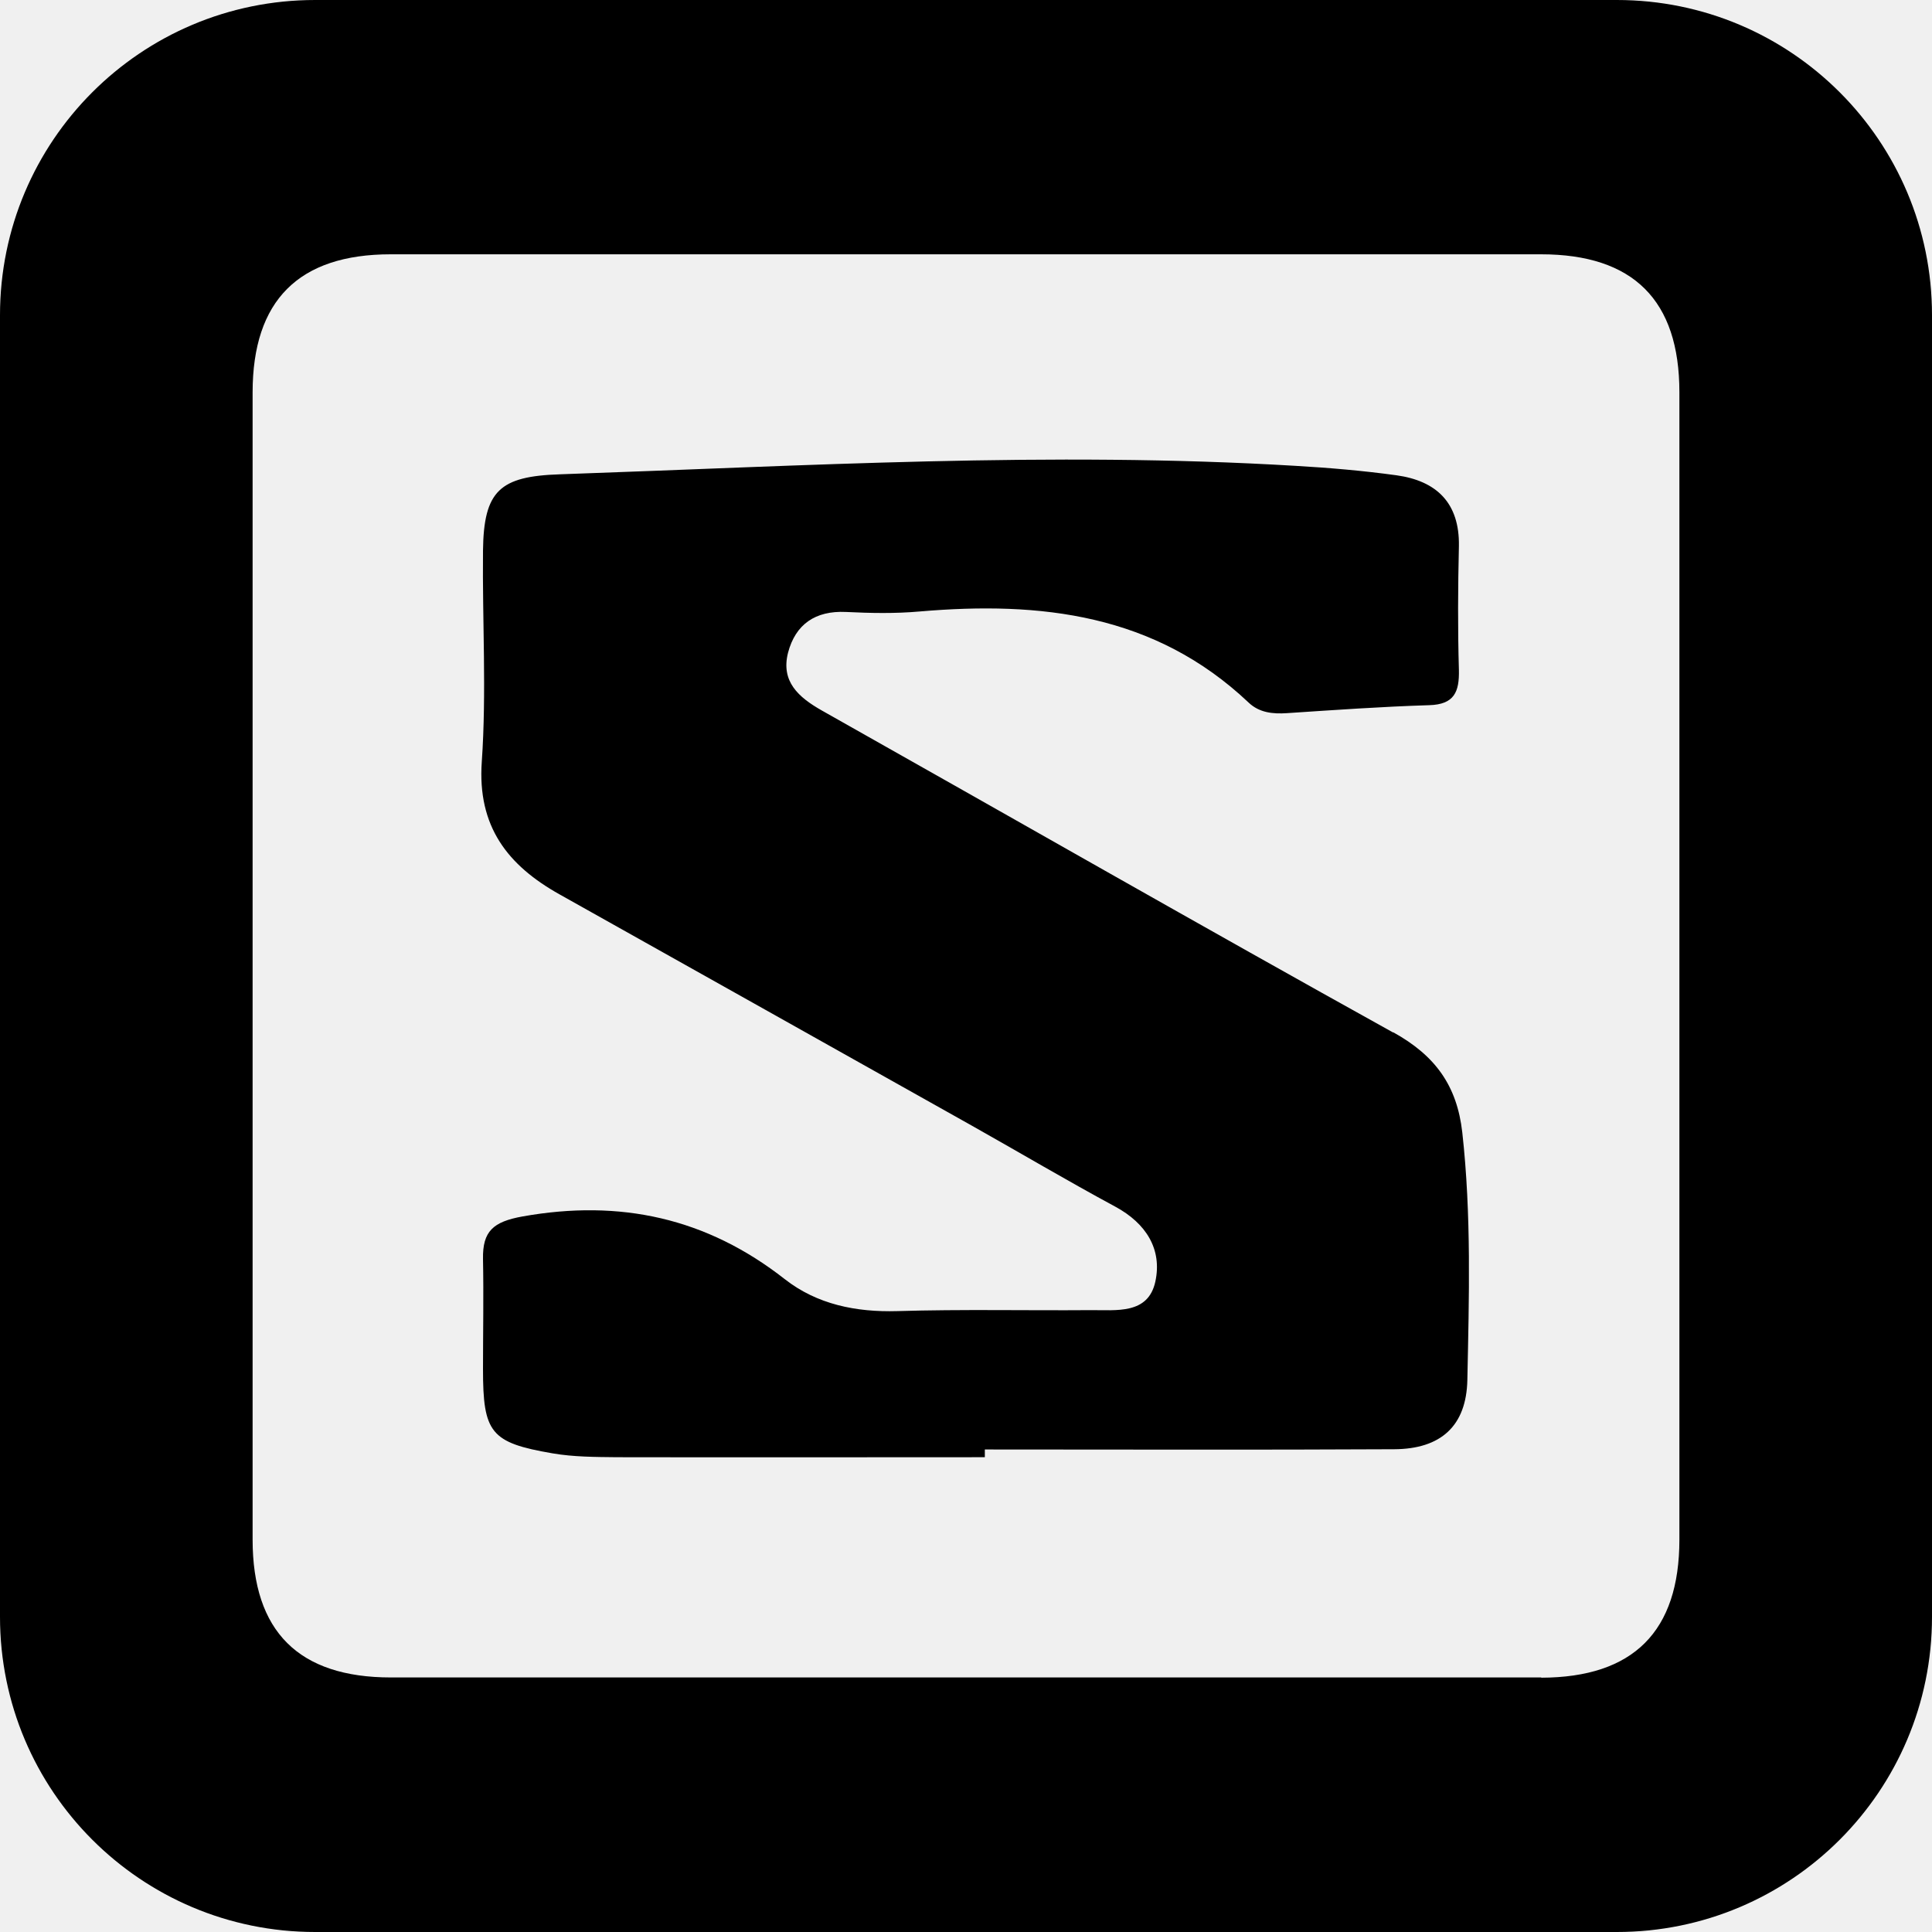
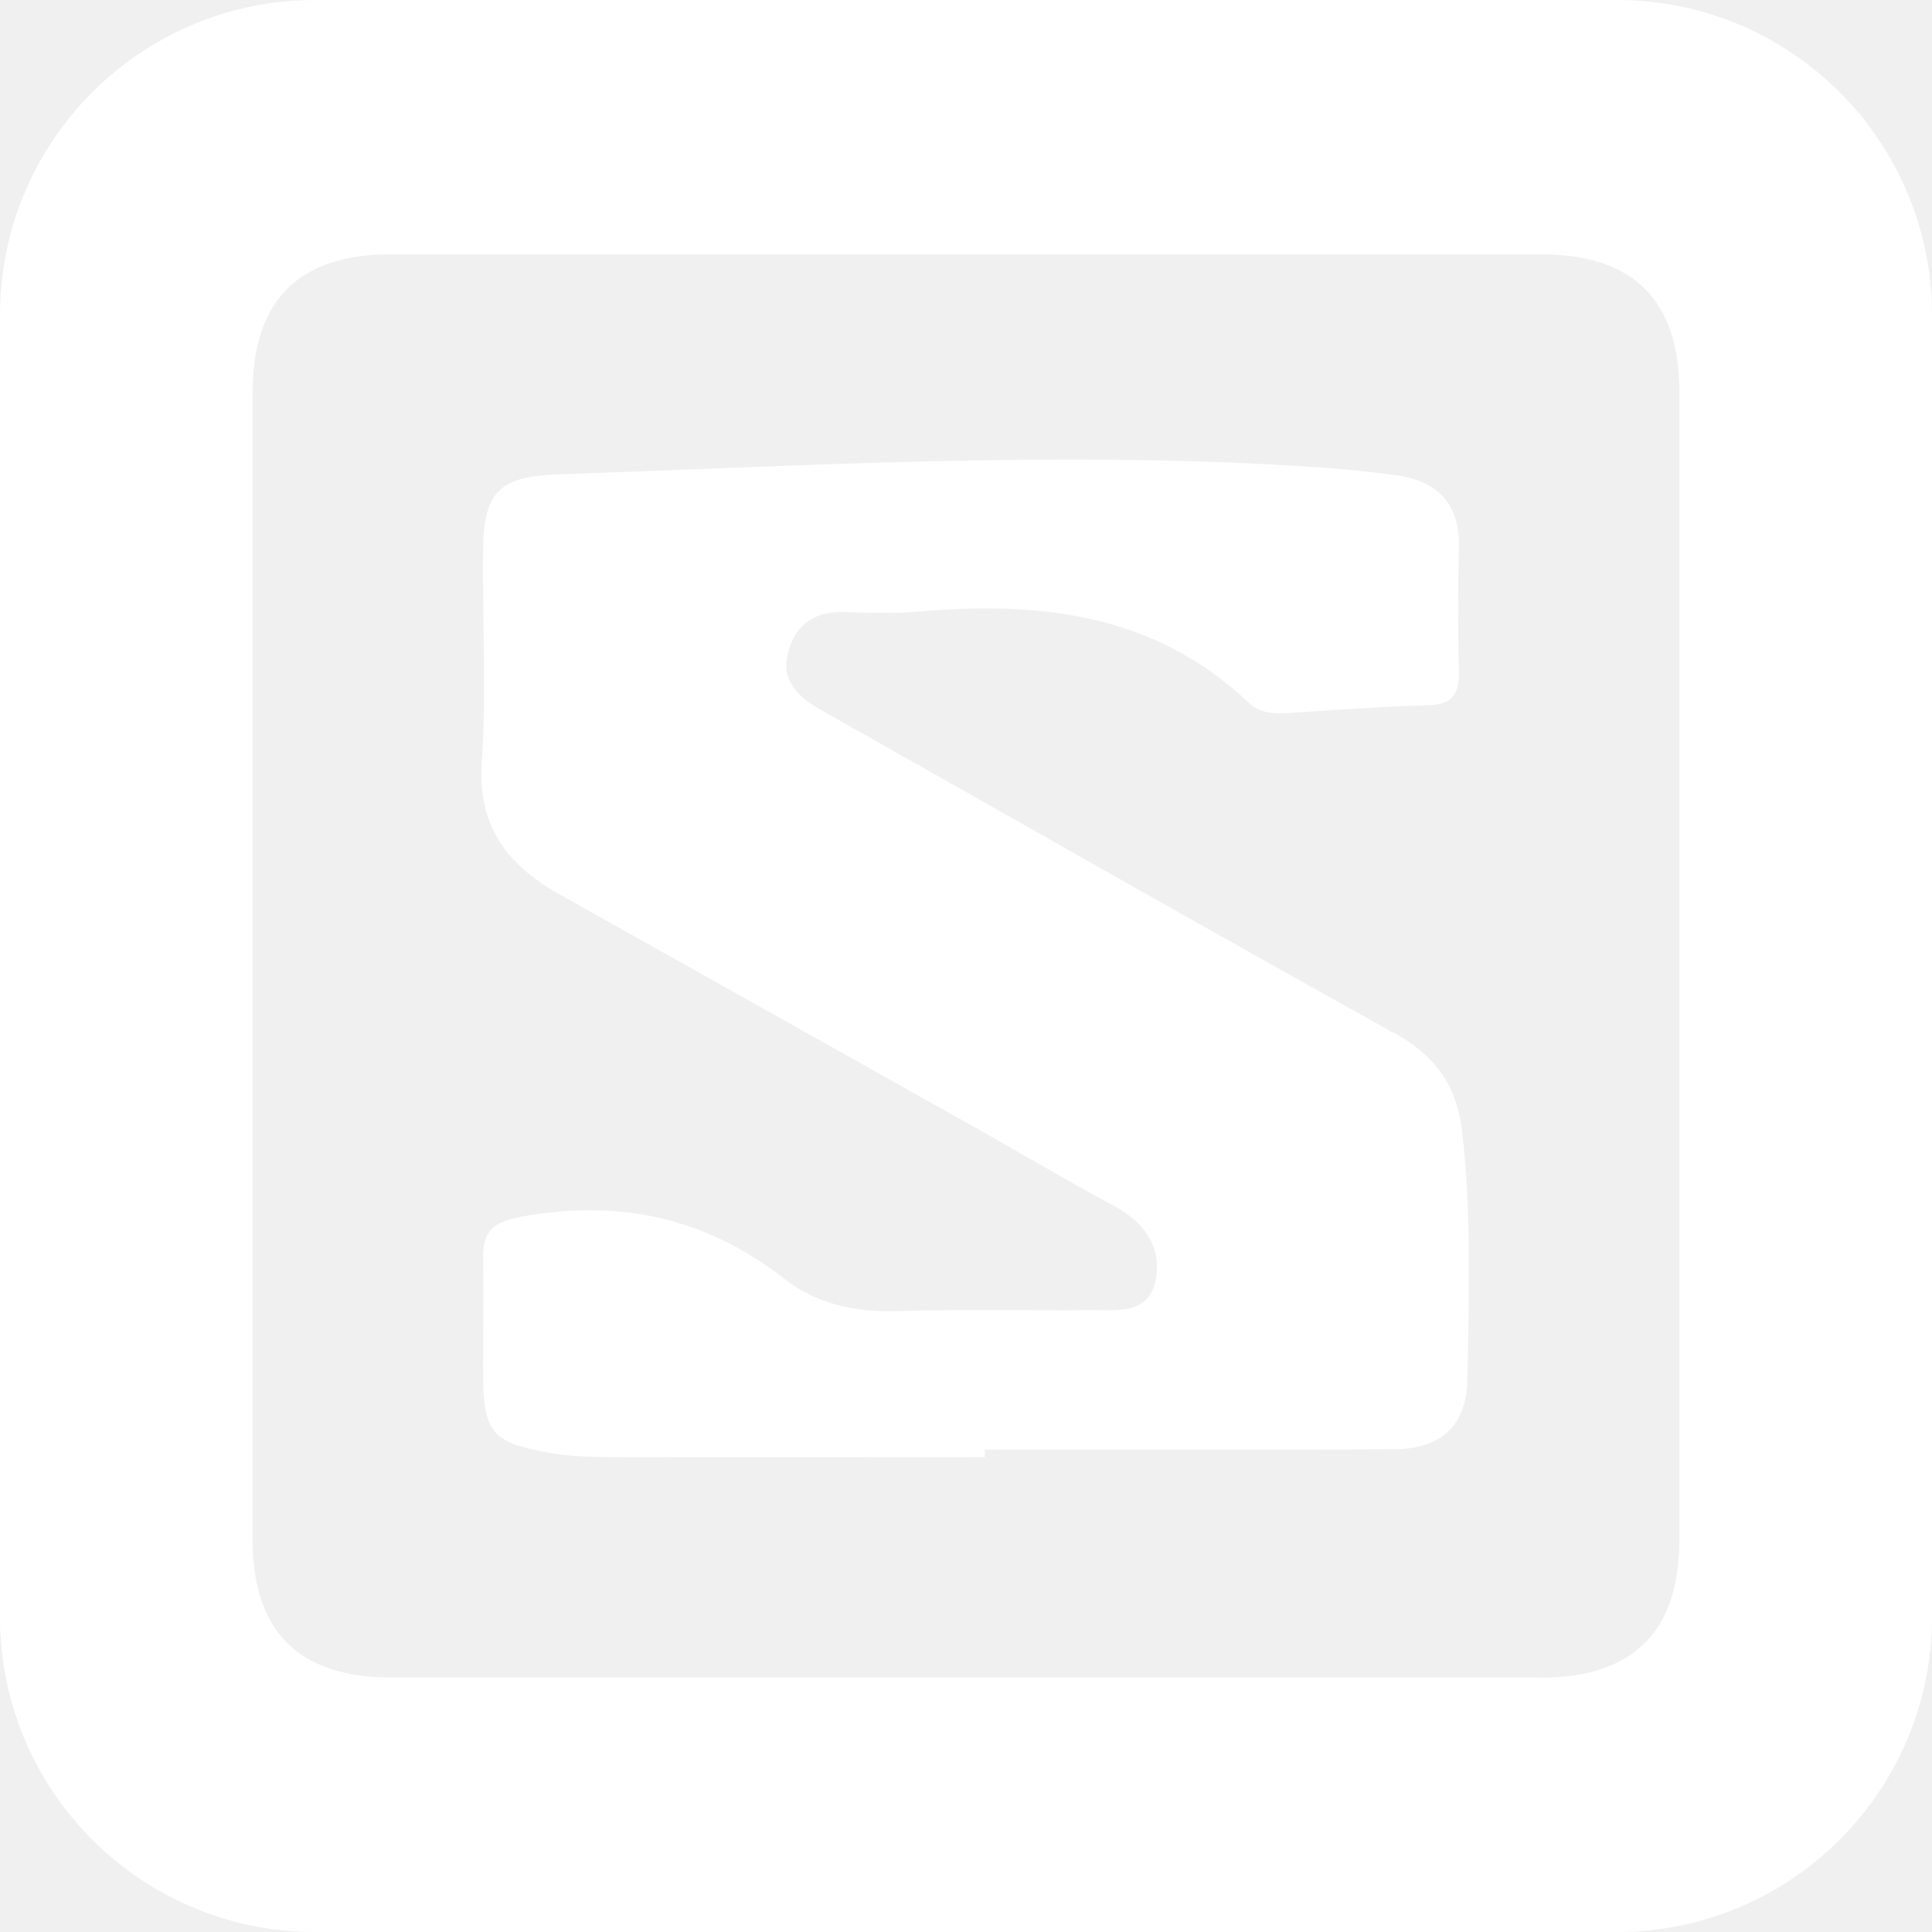
<svg xmlns="http://www.w3.org/2000/svg" id="Layer_2" data-name="Layer 2" viewBox="0 0 80 80">
  <g id="Layer_1-2" data-name="Layer 1">
    <g>
-       <path class="cls-1" d="M66.95,0H13.05C5.84,0,0,5.84,0,13.05v53.9c0,7.21,5.84,13.05,13.05,13.05h53.9c7.21,0,13.05-5.84,13.05-13.05V13.05c0-7.21-5.84-13.05-13.05-13.05ZM63.82,69.46c-15.88,0-31.75,0-47.63,0-3.82,0-5.73-1.9-5.73-5.71,0-7.92,0-15.84,0-23.75s0-15.84,0-23.75c0-3.81,1.91-5.72,5.72-5.72,15.88,0,31.75,0,47.63,0,3.82,0,5.73,1.9,5.73,5.71,0,15.84,0,31.67,0,47.51,0,3.81-1.91,5.71-5.72,5.72Z" />
-       <path class="cls-1" d="M57.68,42.75c-7.91-4.39-15.77-8.89-23.65-13.33-.97-.55-1.7-1.2-1.4-2.39.31-1.18,1.13-1.75,2.4-1.69,1.01.05,2.04.07,3.05-.02,5.01-.43,9.74.1,13.62,3.77.44.42,1,.48,1.59.44,1.96-.13,3.93-.27,5.89-.33,1.04-.03,1.25-.55,1.23-1.46-.05-1.71-.04-3.42,0-5.13.03-1.78-.92-2.7-2.59-2.93-1.38-.19-2.78-.31-4.17-.39-10.16-.61-20.31,0-30.46.35-2.5.08-3.16.68-3.19,3.16-.03,2.91.15,5.84-.05,8.74-.19,2.69,1.08,4.3,3.23,5.5,5.68,3.19,11.37,6.37,17.06,9.57,1.99,1.12,3.95,2.28,5.95,3.36,1.27.69,1.94,1.76,1.65,3.1-.3,1.37-1.62,1.17-2.68,1.18-2.67.02-5.34-.04-8,.04-1.72.05-3.33-.28-4.66-1.32-3.24-2.54-6.82-3.32-10.86-2.6-1.22.22-1.66.61-1.64,1.76.03,1.52,0,3.04,0,4.56,0,2.64.31,3.05,2.88,3.49.87.15,1.77.15,2.66.16,5.08.01,10.16,0,15.24,0,0-.11,0-.21,0-.32,5.65,0,11.3.02,16.95-.01,1.93-.01,2.99-.96,3.03-2.87.07-3.41.17-6.83-.21-10.25-.22-1.94-1.12-3.18-2.85-4.14Z" />
+       <path fill="#fff" d="M66.95,0H13.05C5.84,0,0,5.84,0,13.05v53.9c0,7.21,5.84,13.05,13.05,13.05h53.9c7.21,0,13.05-5.84,13.05-13.05V13.05c0-7.21-5.84-13.05-13.05-13.05ZM63.82,69.46c-15.88,0-31.75,0-47.63,0-3.82,0-5.73-1.9-5.73-5.71,0-7.92,0-15.84,0-23.75s0-15.84,0-23.75c0-3.81,1.91-5.72,5.72-5.72,15.88,0,31.75,0,47.63,0,3.82,0,5.73,1.9,5.73,5.71,0,15.84,0,31.67,0,47.51,0,3.81-1.91,5.71-5.72,5.72Z" />
+       <path fill="#fff" d="M57.68,42.75c-7.91-4.39-15.77-8.89-23.65-13.33-.97-.55-1.7-1.2-1.4-2.39.31-1.18,1.13-1.75,2.4-1.69,1.01.05,2.04.07,3.05-.02,5.01-.43,9.74.1,13.62,3.77.44.42,1,.48,1.59.44,1.96-.13,3.93-.27,5.89-.33,1.04-.03,1.25-.55,1.23-1.46-.05-1.71-.04-3.42,0-5.13.03-1.78-.92-2.7-2.59-2.93-1.38-.19-2.78-.31-4.17-.39-10.16-.61-20.31,0-30.46.35-2.5.08-3.16.68-3.19,3.16-.03,2.91.15,5.84-.05,8.74-.19,2.69,1.08,4.3,3.23,5.5,5.68,3.19,11.37,6.37,17.06,9.57,1.99,1.12,3.95,2.28,5.95,3.36,1.27.69,1.94,1.76,1.65,3.1-.3,1.37-1.62,1.17-2.68,1.18-2.67.02-5.34-.04-8,.04-1.72.05-3.33-.28-4.66-1.32-3.24-2.54-6.82-3.32-10.86-2.6-1.22.22-1.66.61-1.64,1.76.03,1.52,0,3.04,0,4.56,0,2.64.31,3.05,2.88,3.49.87.15,1.77.15,2.66.16,5.08.01,10.16,0,15.24,0,0-.11,0-.21,0-.32,5.65,0,11.3.02,16.95-.01,1.93-.01,2.99-.96,3.03-2.87.07-3.41.17-6.83-.21-10.25-.22-1.94-1.12-3.18-2.85-4.14Z" />
    </g>
  </g>
</svg>
